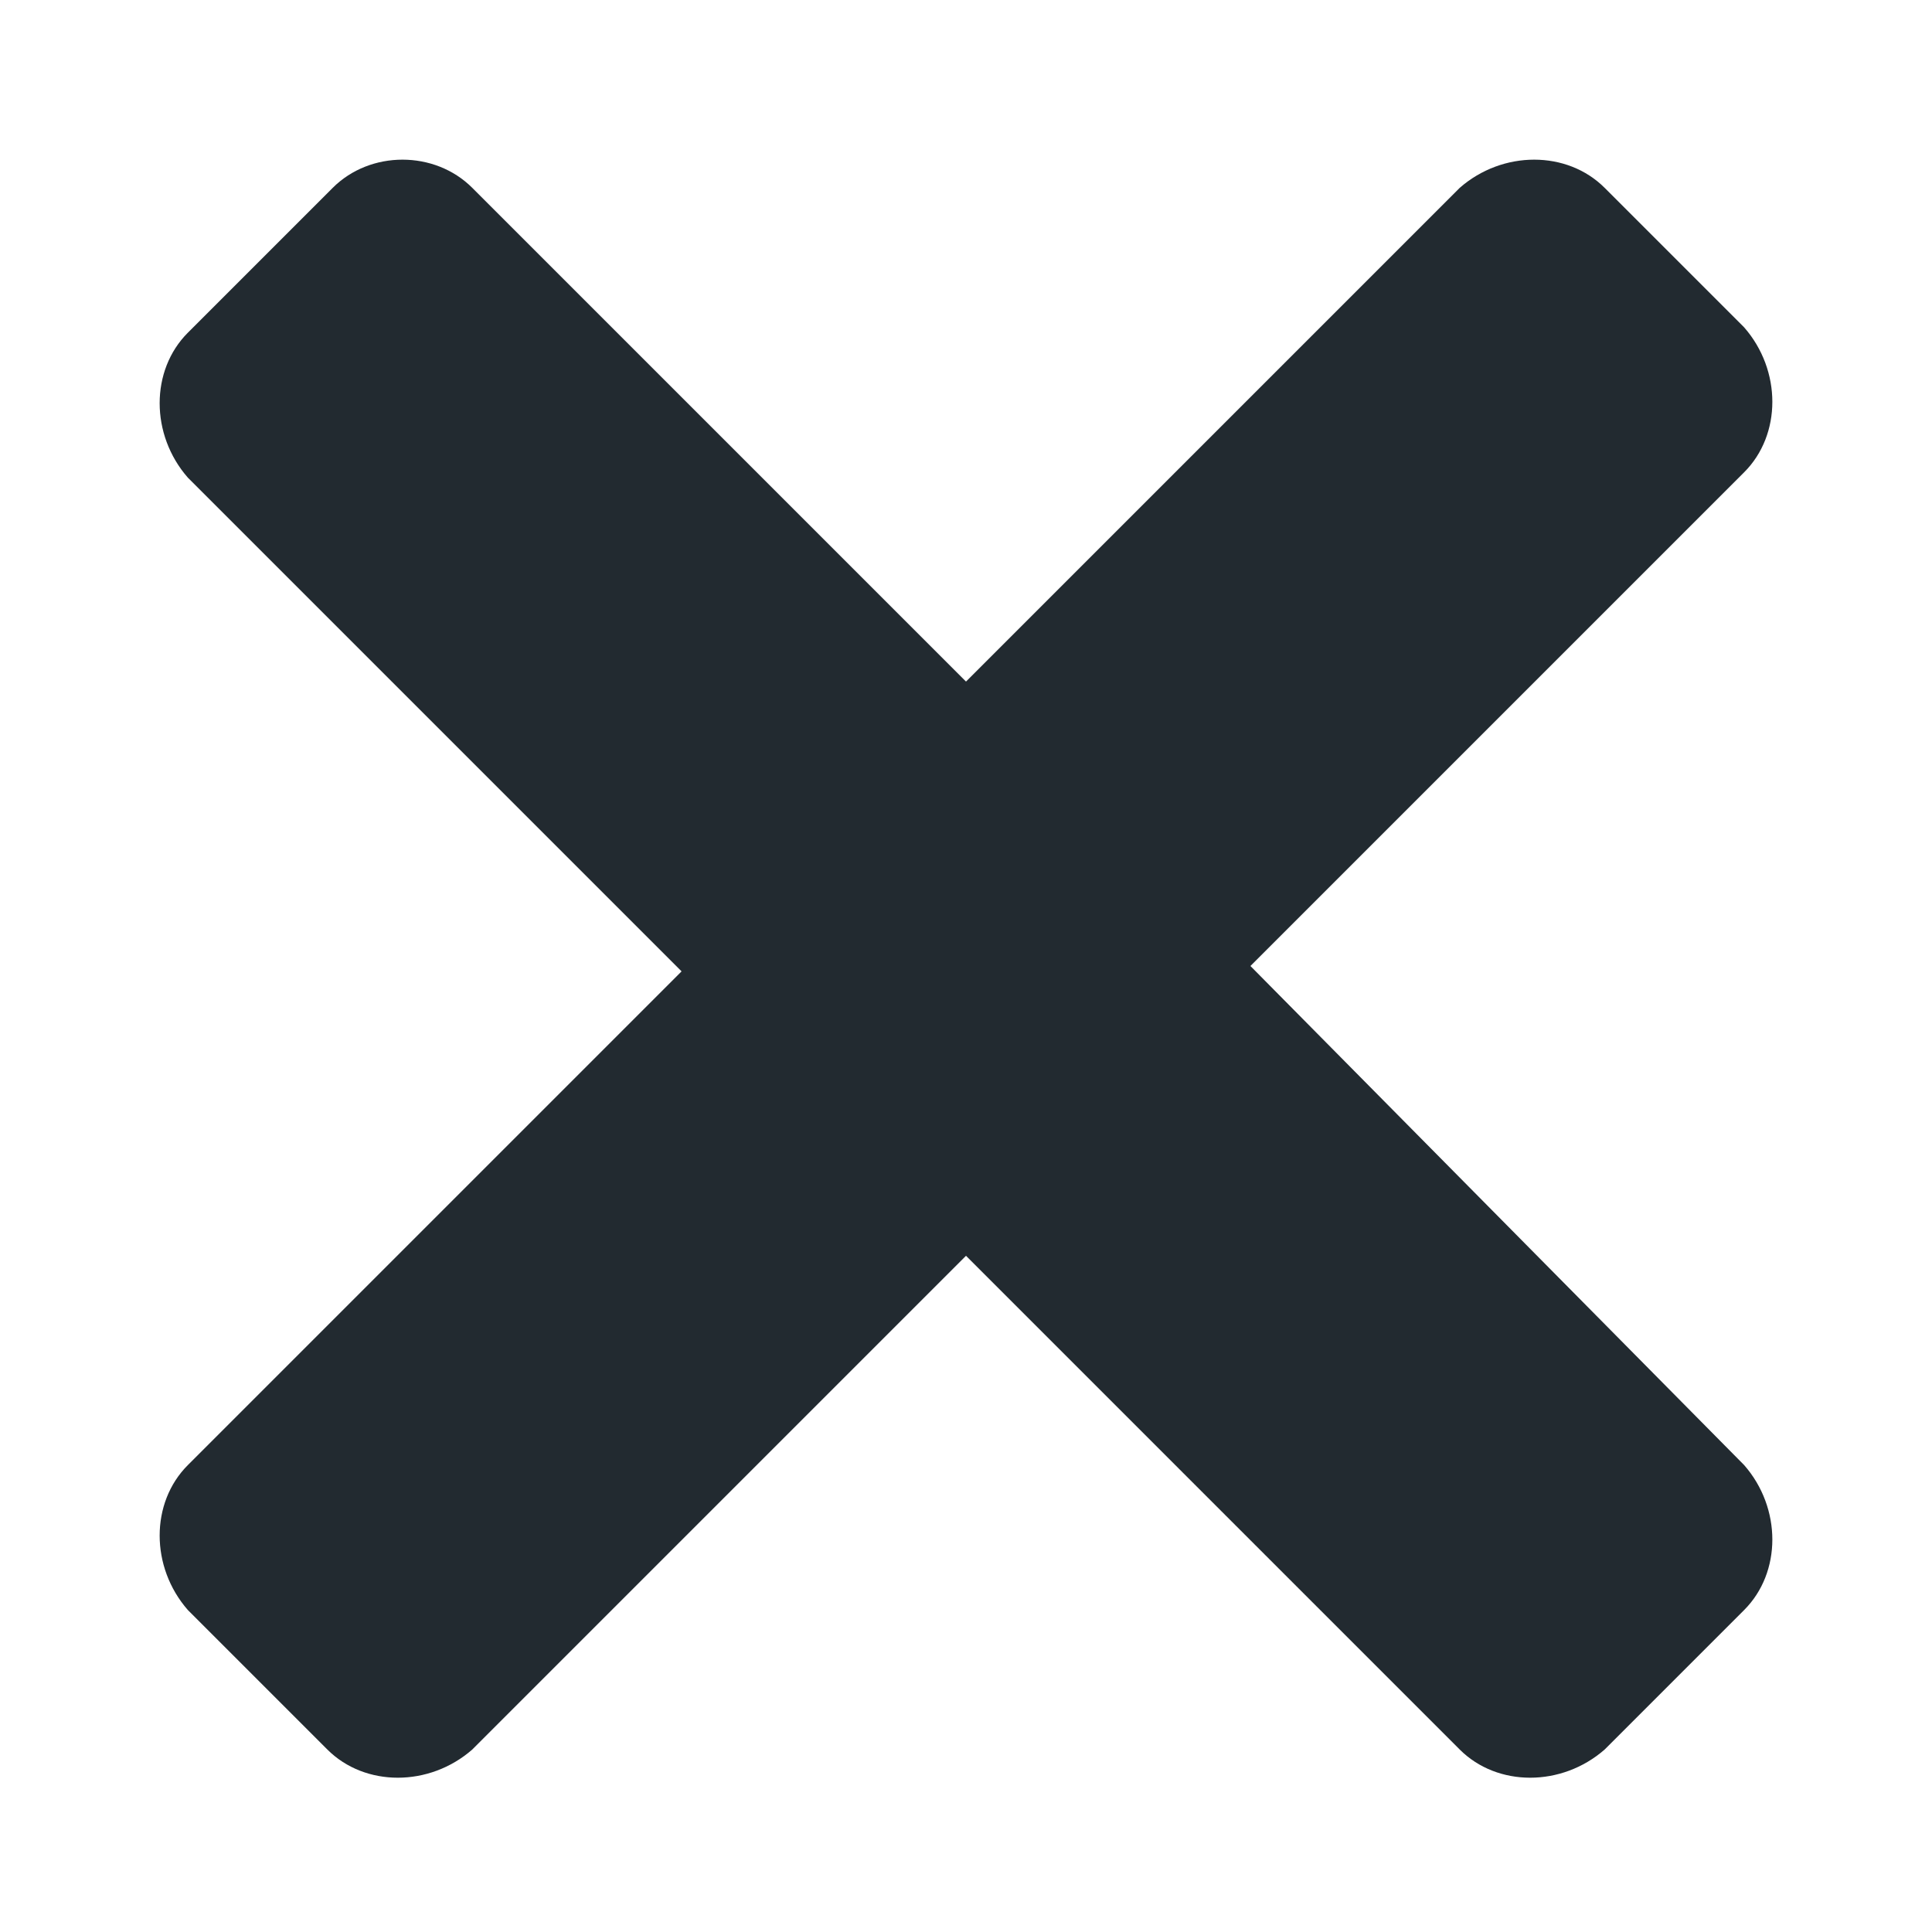
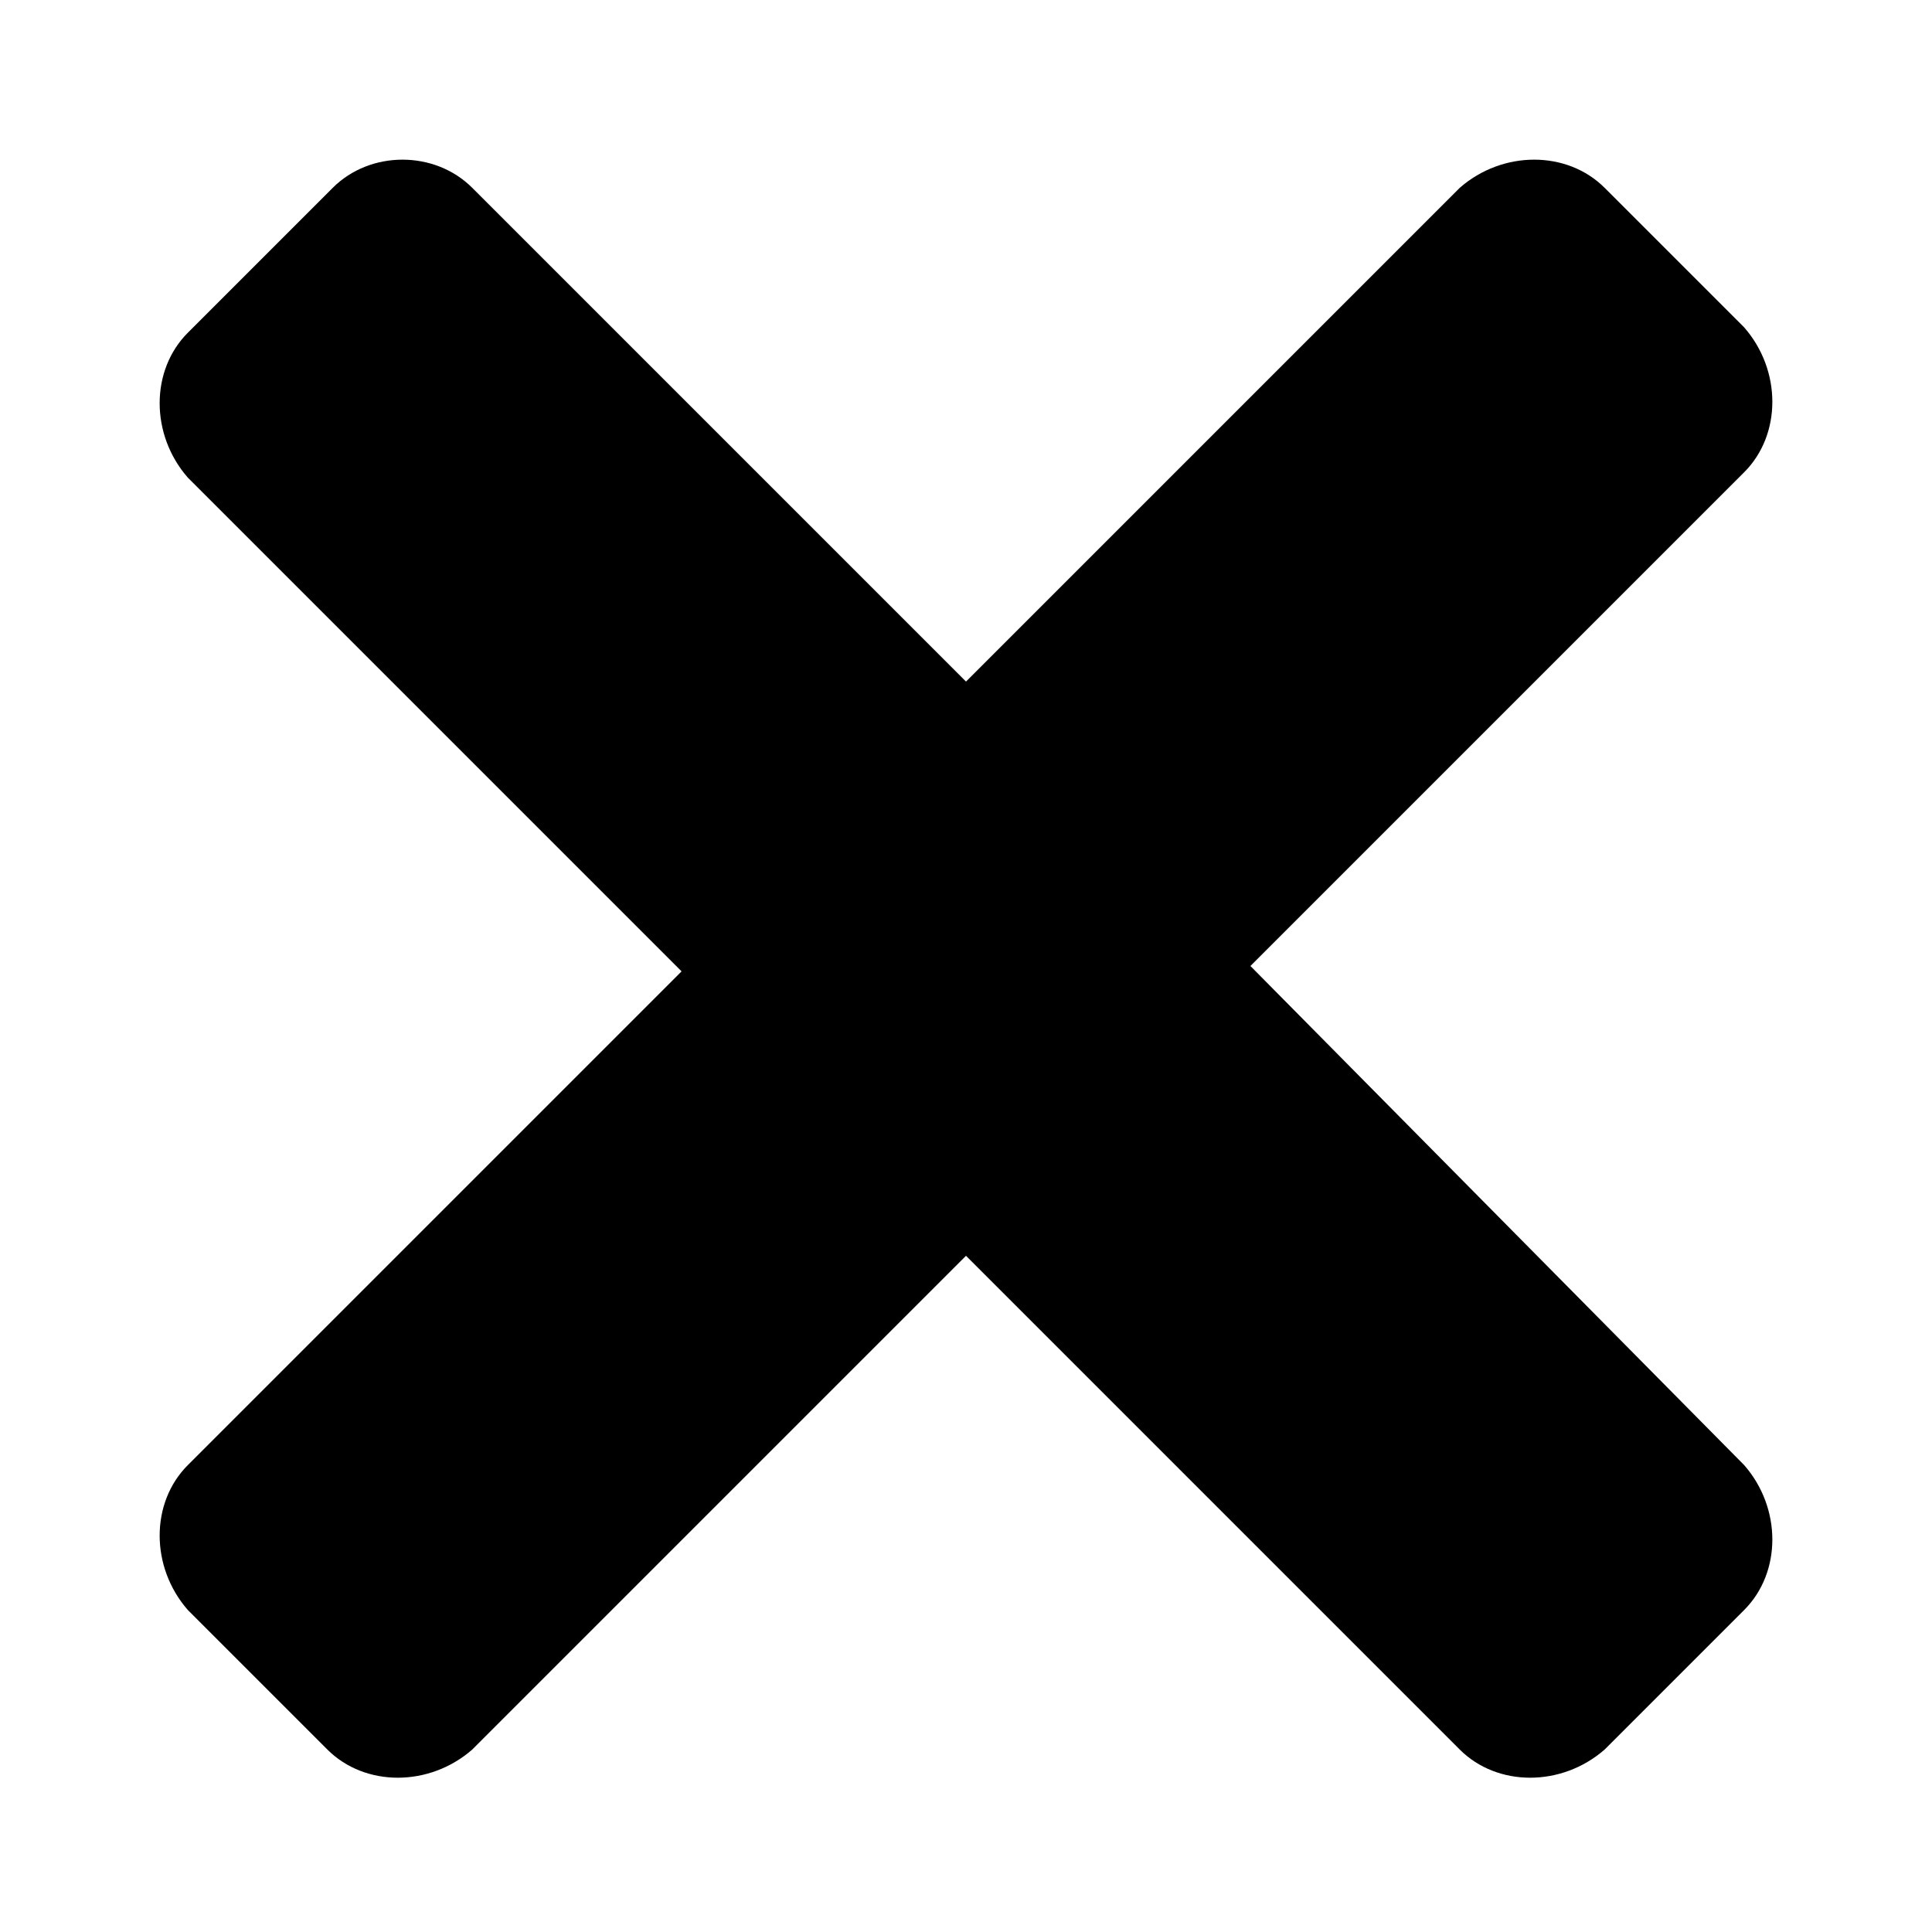
<svg xmlns="http://www.w3.org/2000/svg" viewBox="0 0 36 36">
-   <path fill="#222A30" d="M6.2 3.5 3.5 6.2c-.7.7-.7 1.9 0 2.7l9.2 9.2-9.2 9.2c-.7.7-.7 1.9 0 2.7l2.6 2.6c.7.7 1.9.7 2.7 0l9.2-9.2 9.2 9.2c.7.7 1.9.7 2.7 0l2.6-2.6c.7-.7.7-1.9 0-2.7L23.3 18l9.2-9.2c.7-.7.7-1.9 0-2.7l-2.6-2.6c-.7-.7-1.9-.7-2.7 0L18 12.7 8.8 3.5c-.7-.7-1.9-.7-2.6 0z" />
+   <path fill="currentColor" d="M6.2 3.5 3.5 6.2c-.7.7-.7 1.9 0 2.7l9.2 9.2-9.2 9.2c-.7.7-.7 1.9 0 2.7l2.6 2.6c.7.7 1.9.7 2.7 0l9.2-9.2 9.2 9.2c.7.7 1.9.7 2.7 0l2.6-2.6c.7-.7.7-1.9 0-2.7L23.3 18l9.2-9.2c.7-.7.7-1.9 0-2.7l-2.6-2.6c-.7-.7-1.9-.7-2.7 0L18 12.7 8.8 3.5c-.7-.7-1.9-.7-2.6 0z" />
</svg>
